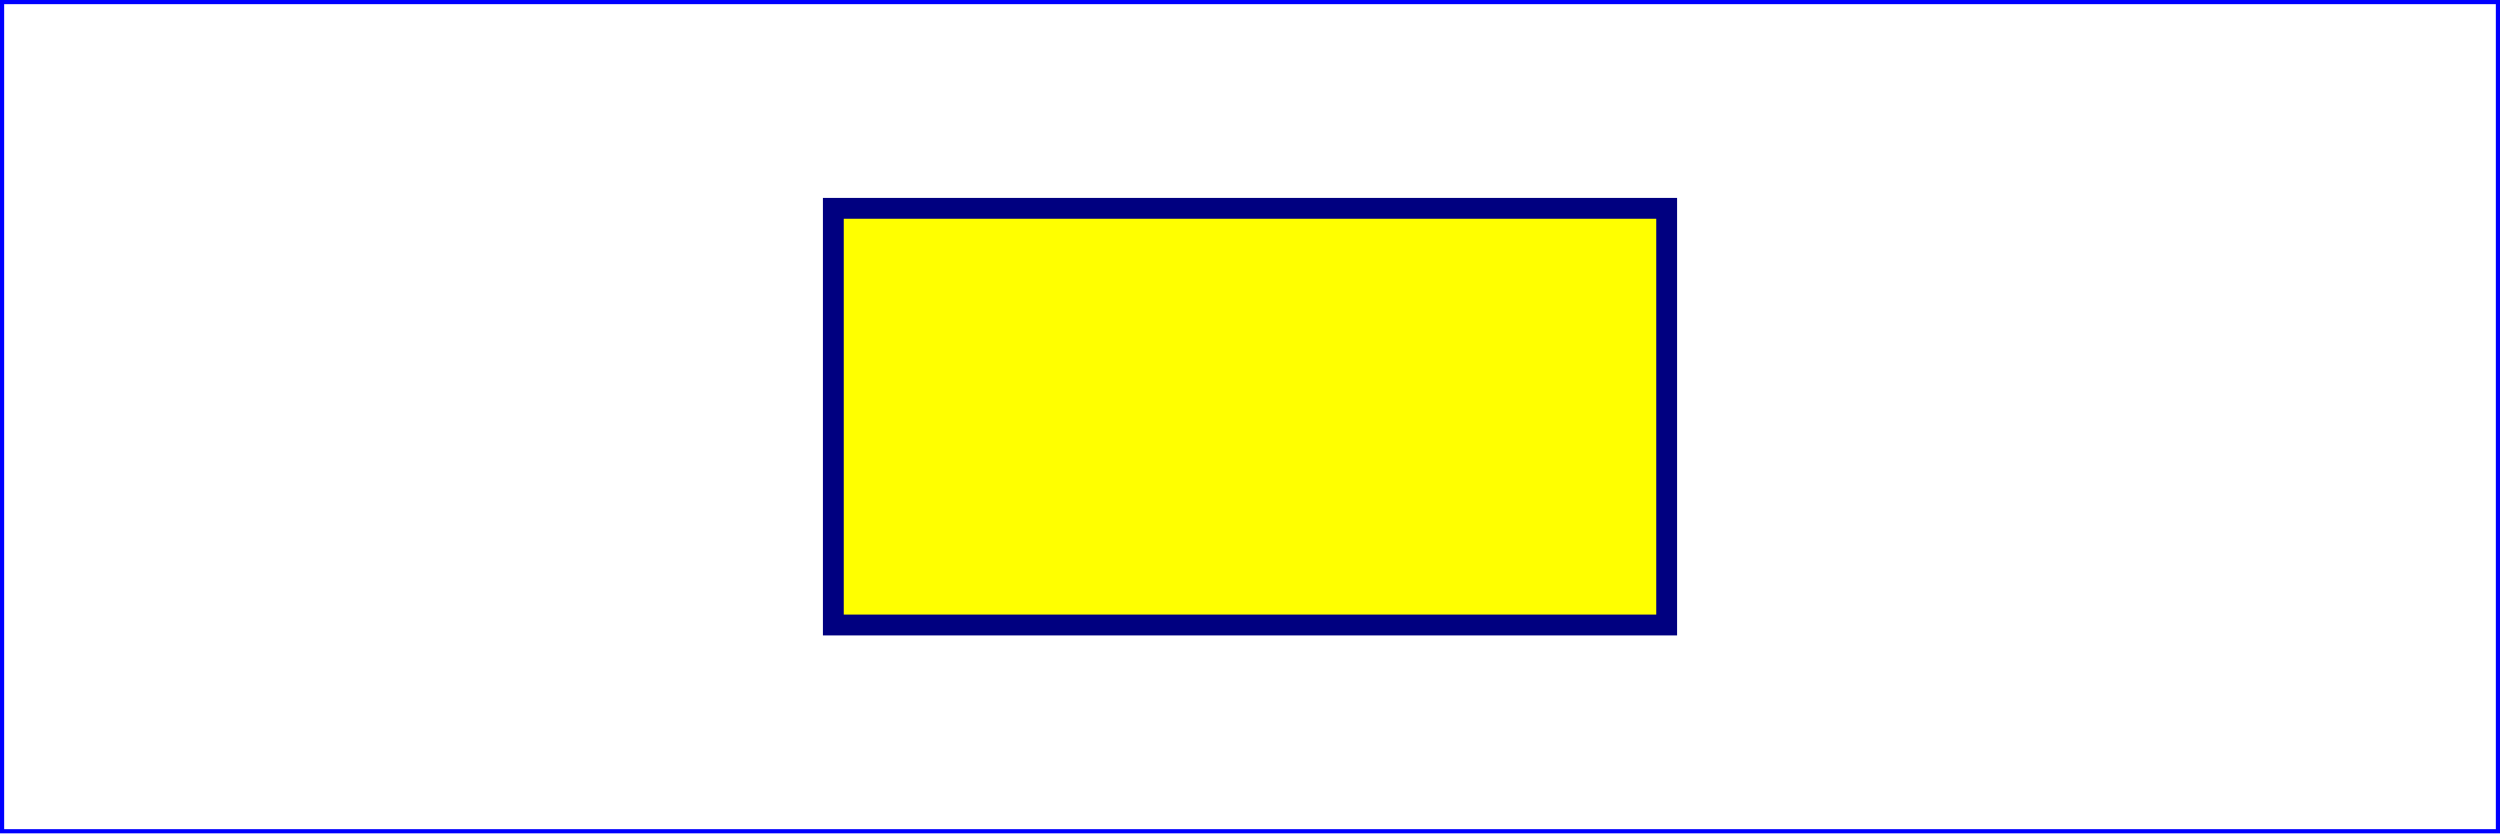
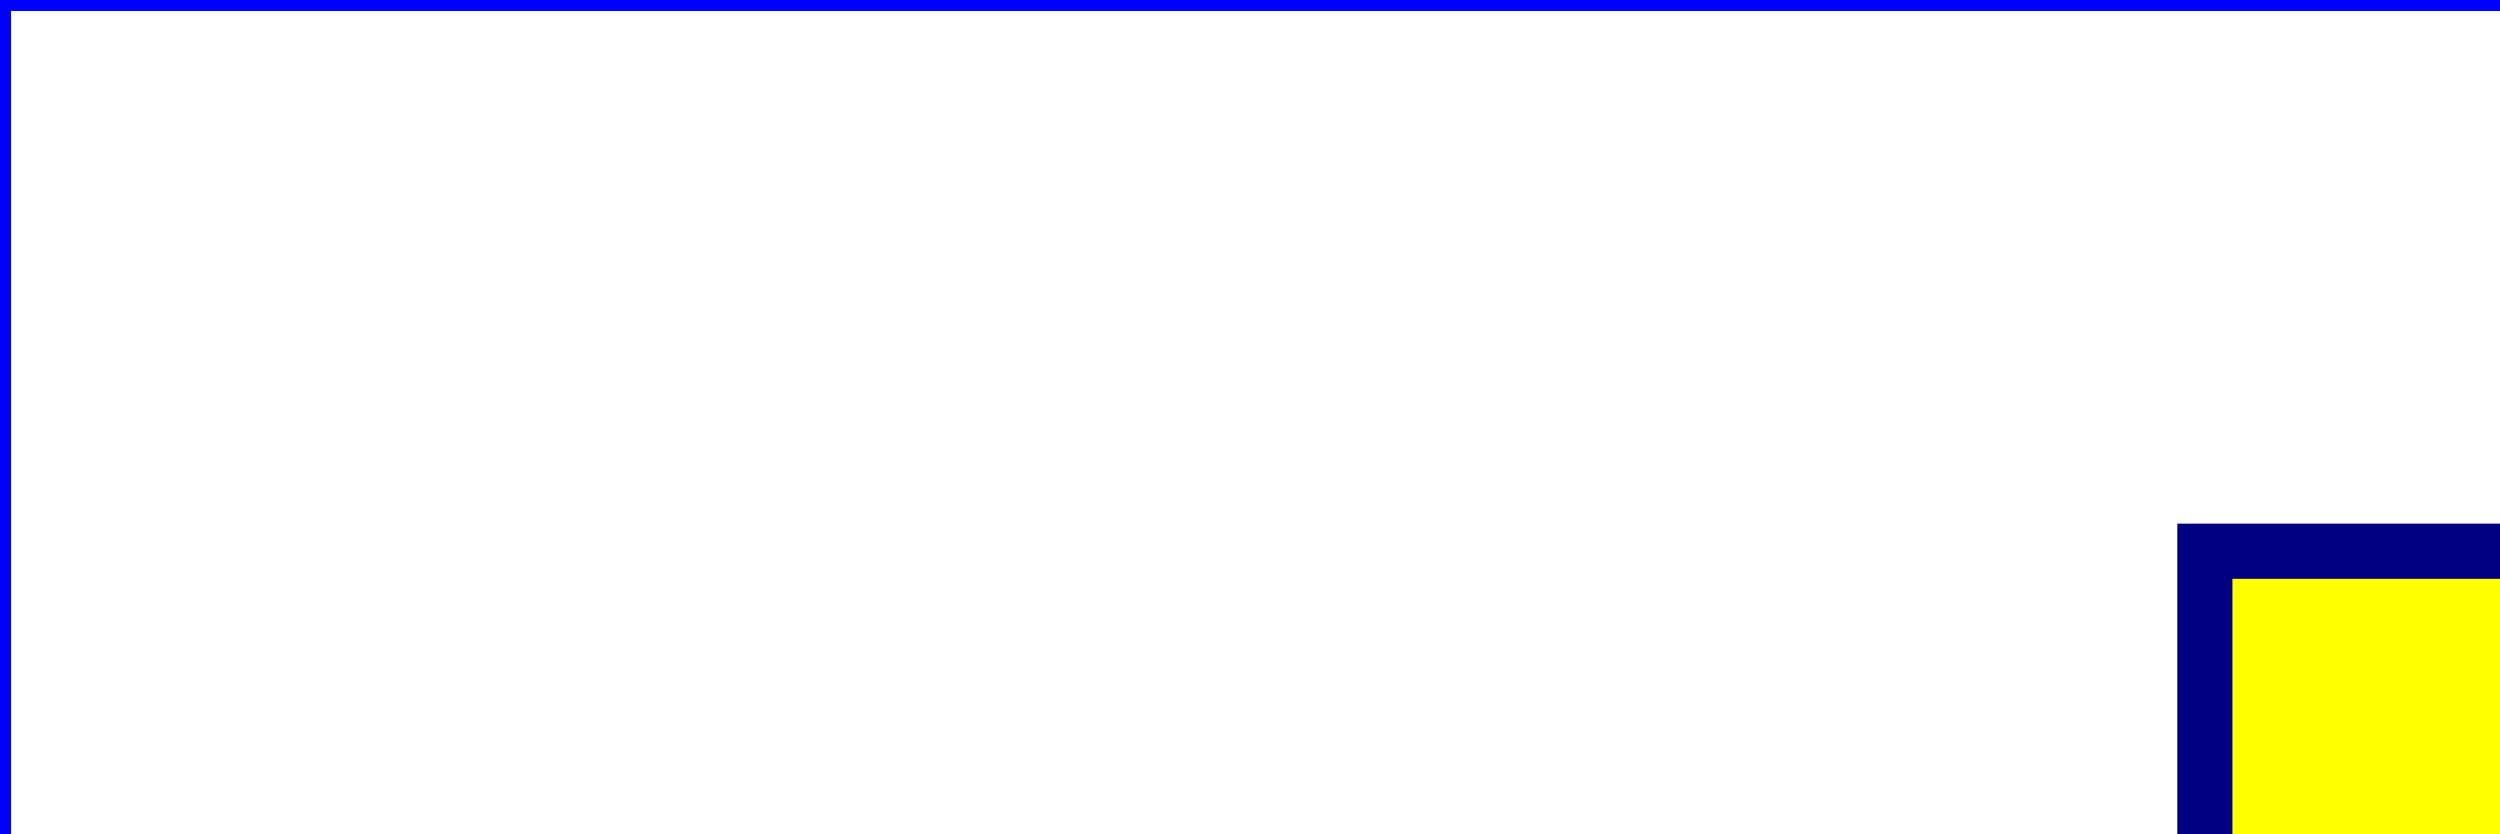
- <svg xmlns="http://www.w3.org/2000/svg" width="12cm" height="4cm" viewBox="0 0 1200 400" version="1.1">
+ <svg url="rect002" width="12cm" height="4cm" version="1.1">
  <rect x="1" y="1" width="1198" height="398" fill="none" stroke="blue" stroke-width="2" />
  <rect x="400" y="100" width="400" height="200" fill="yellow" stroke="navy" stroke-width="10" />
</svg>
